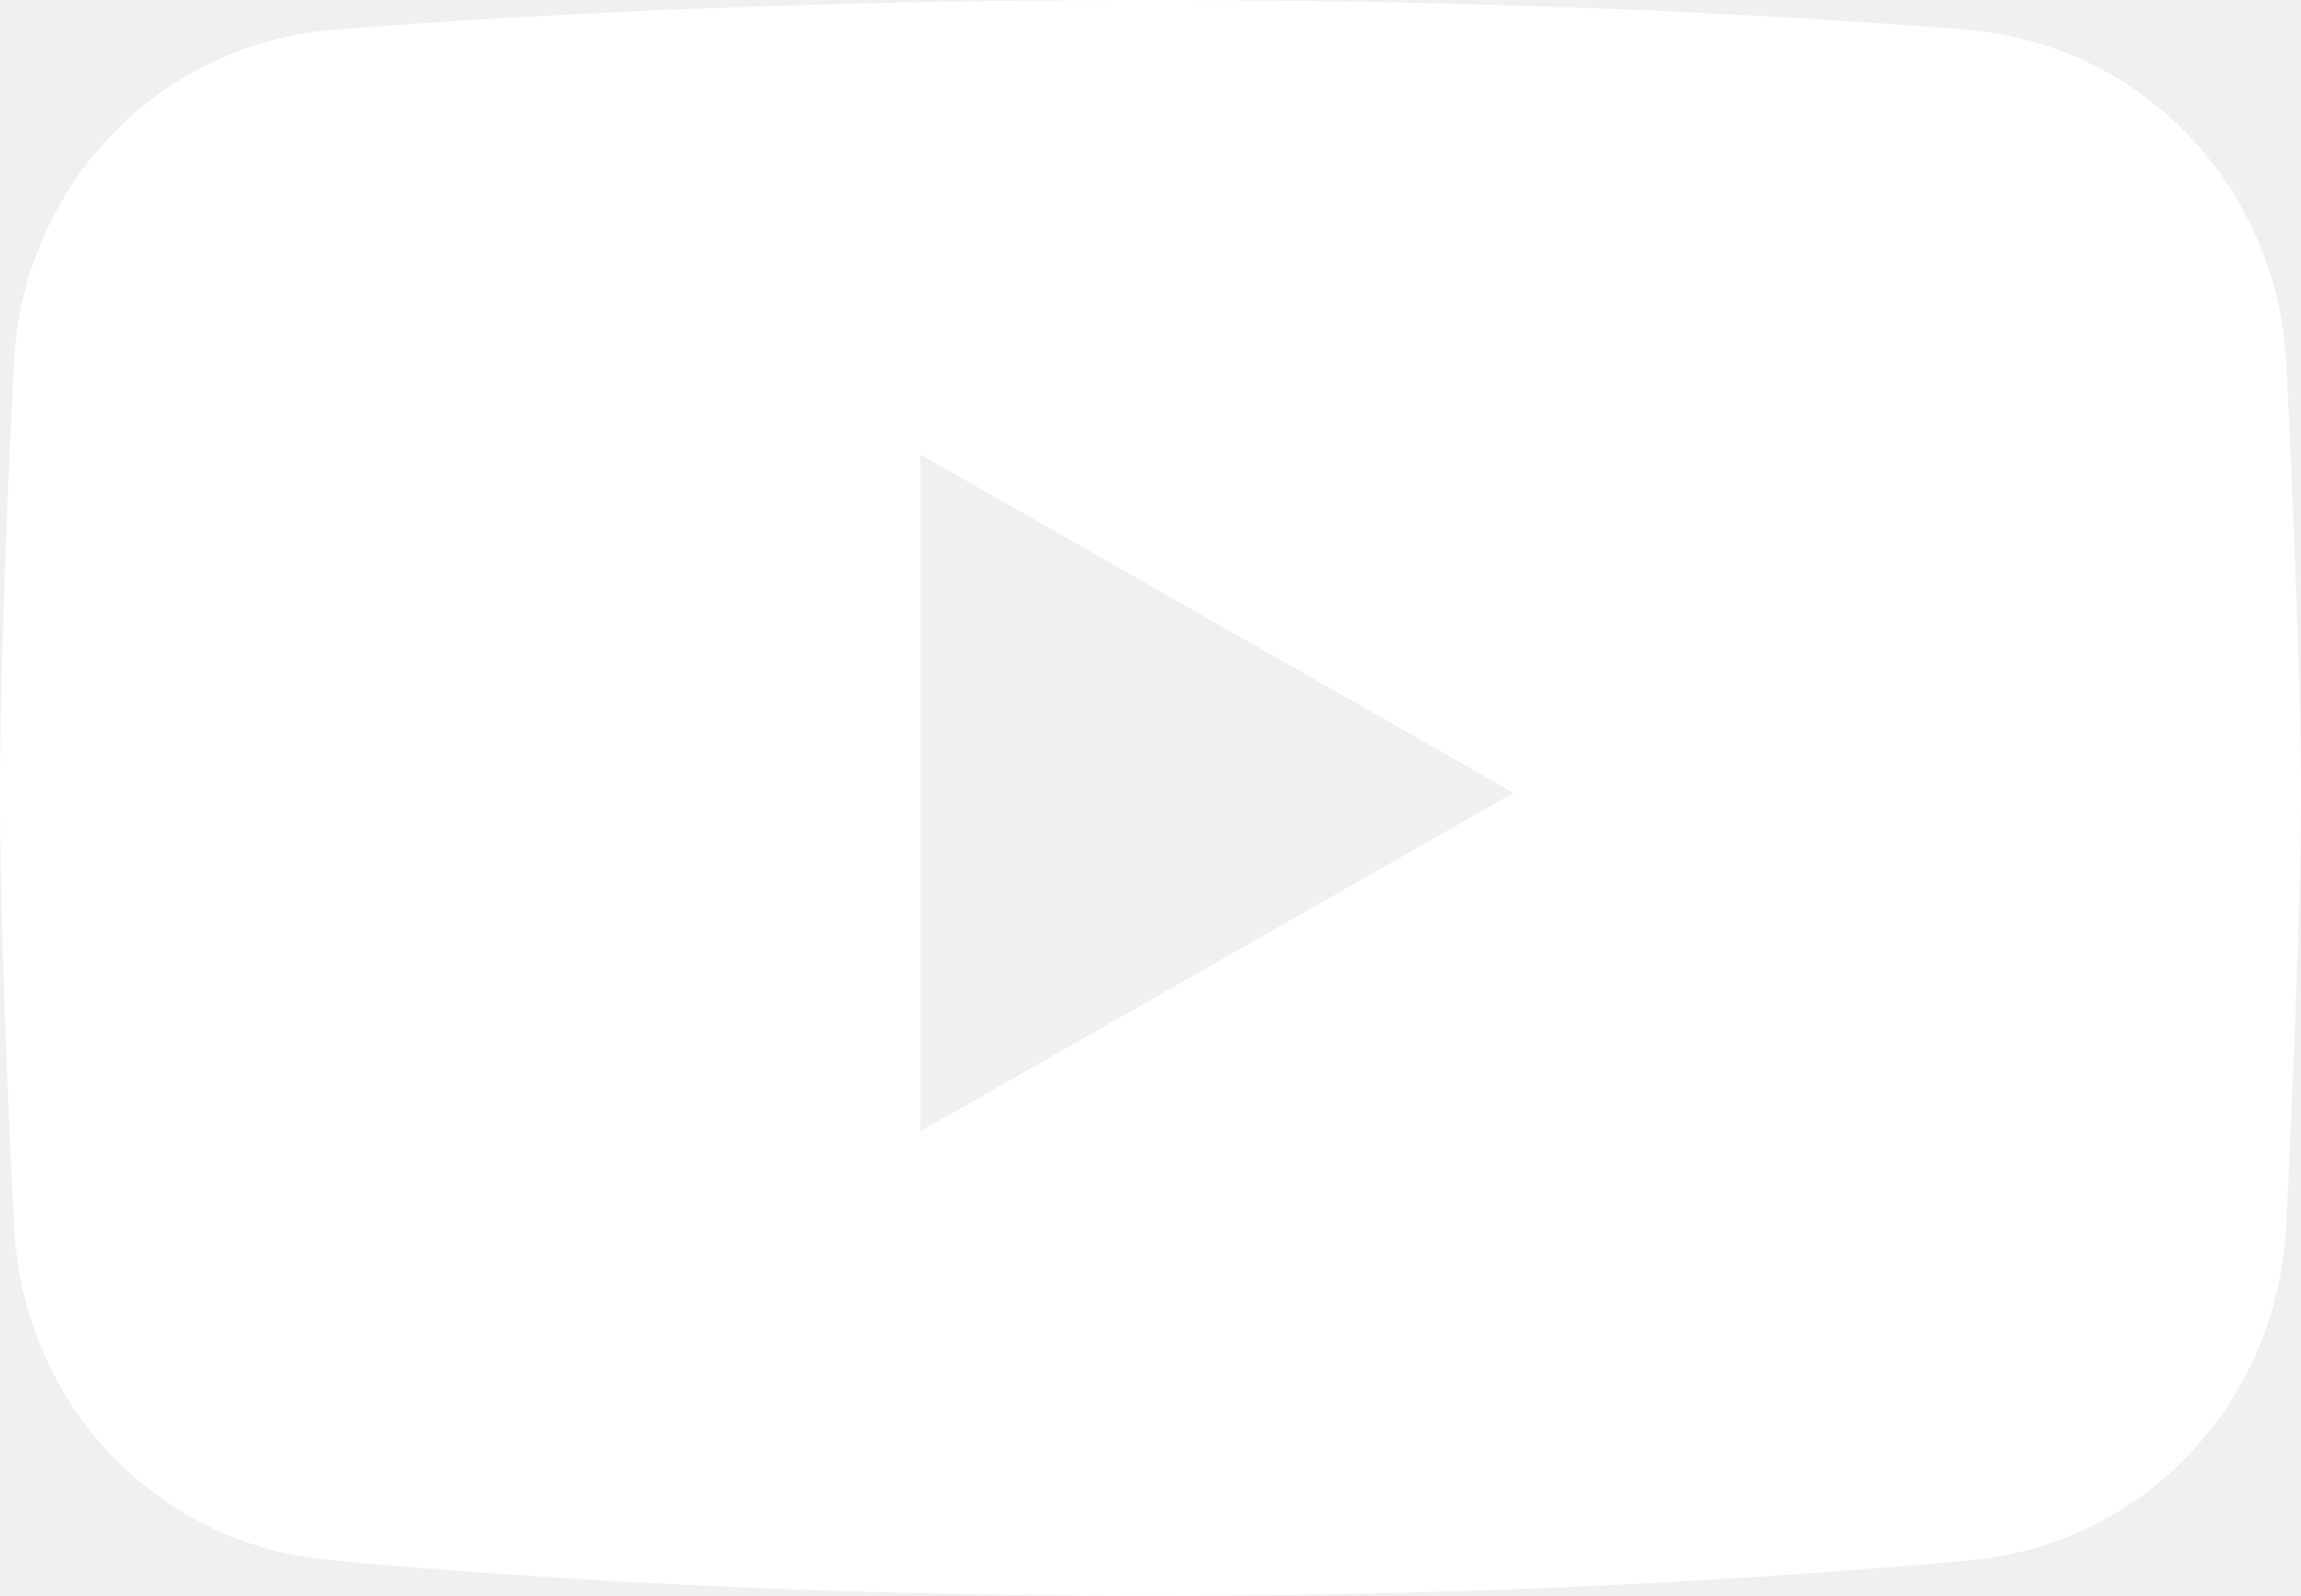
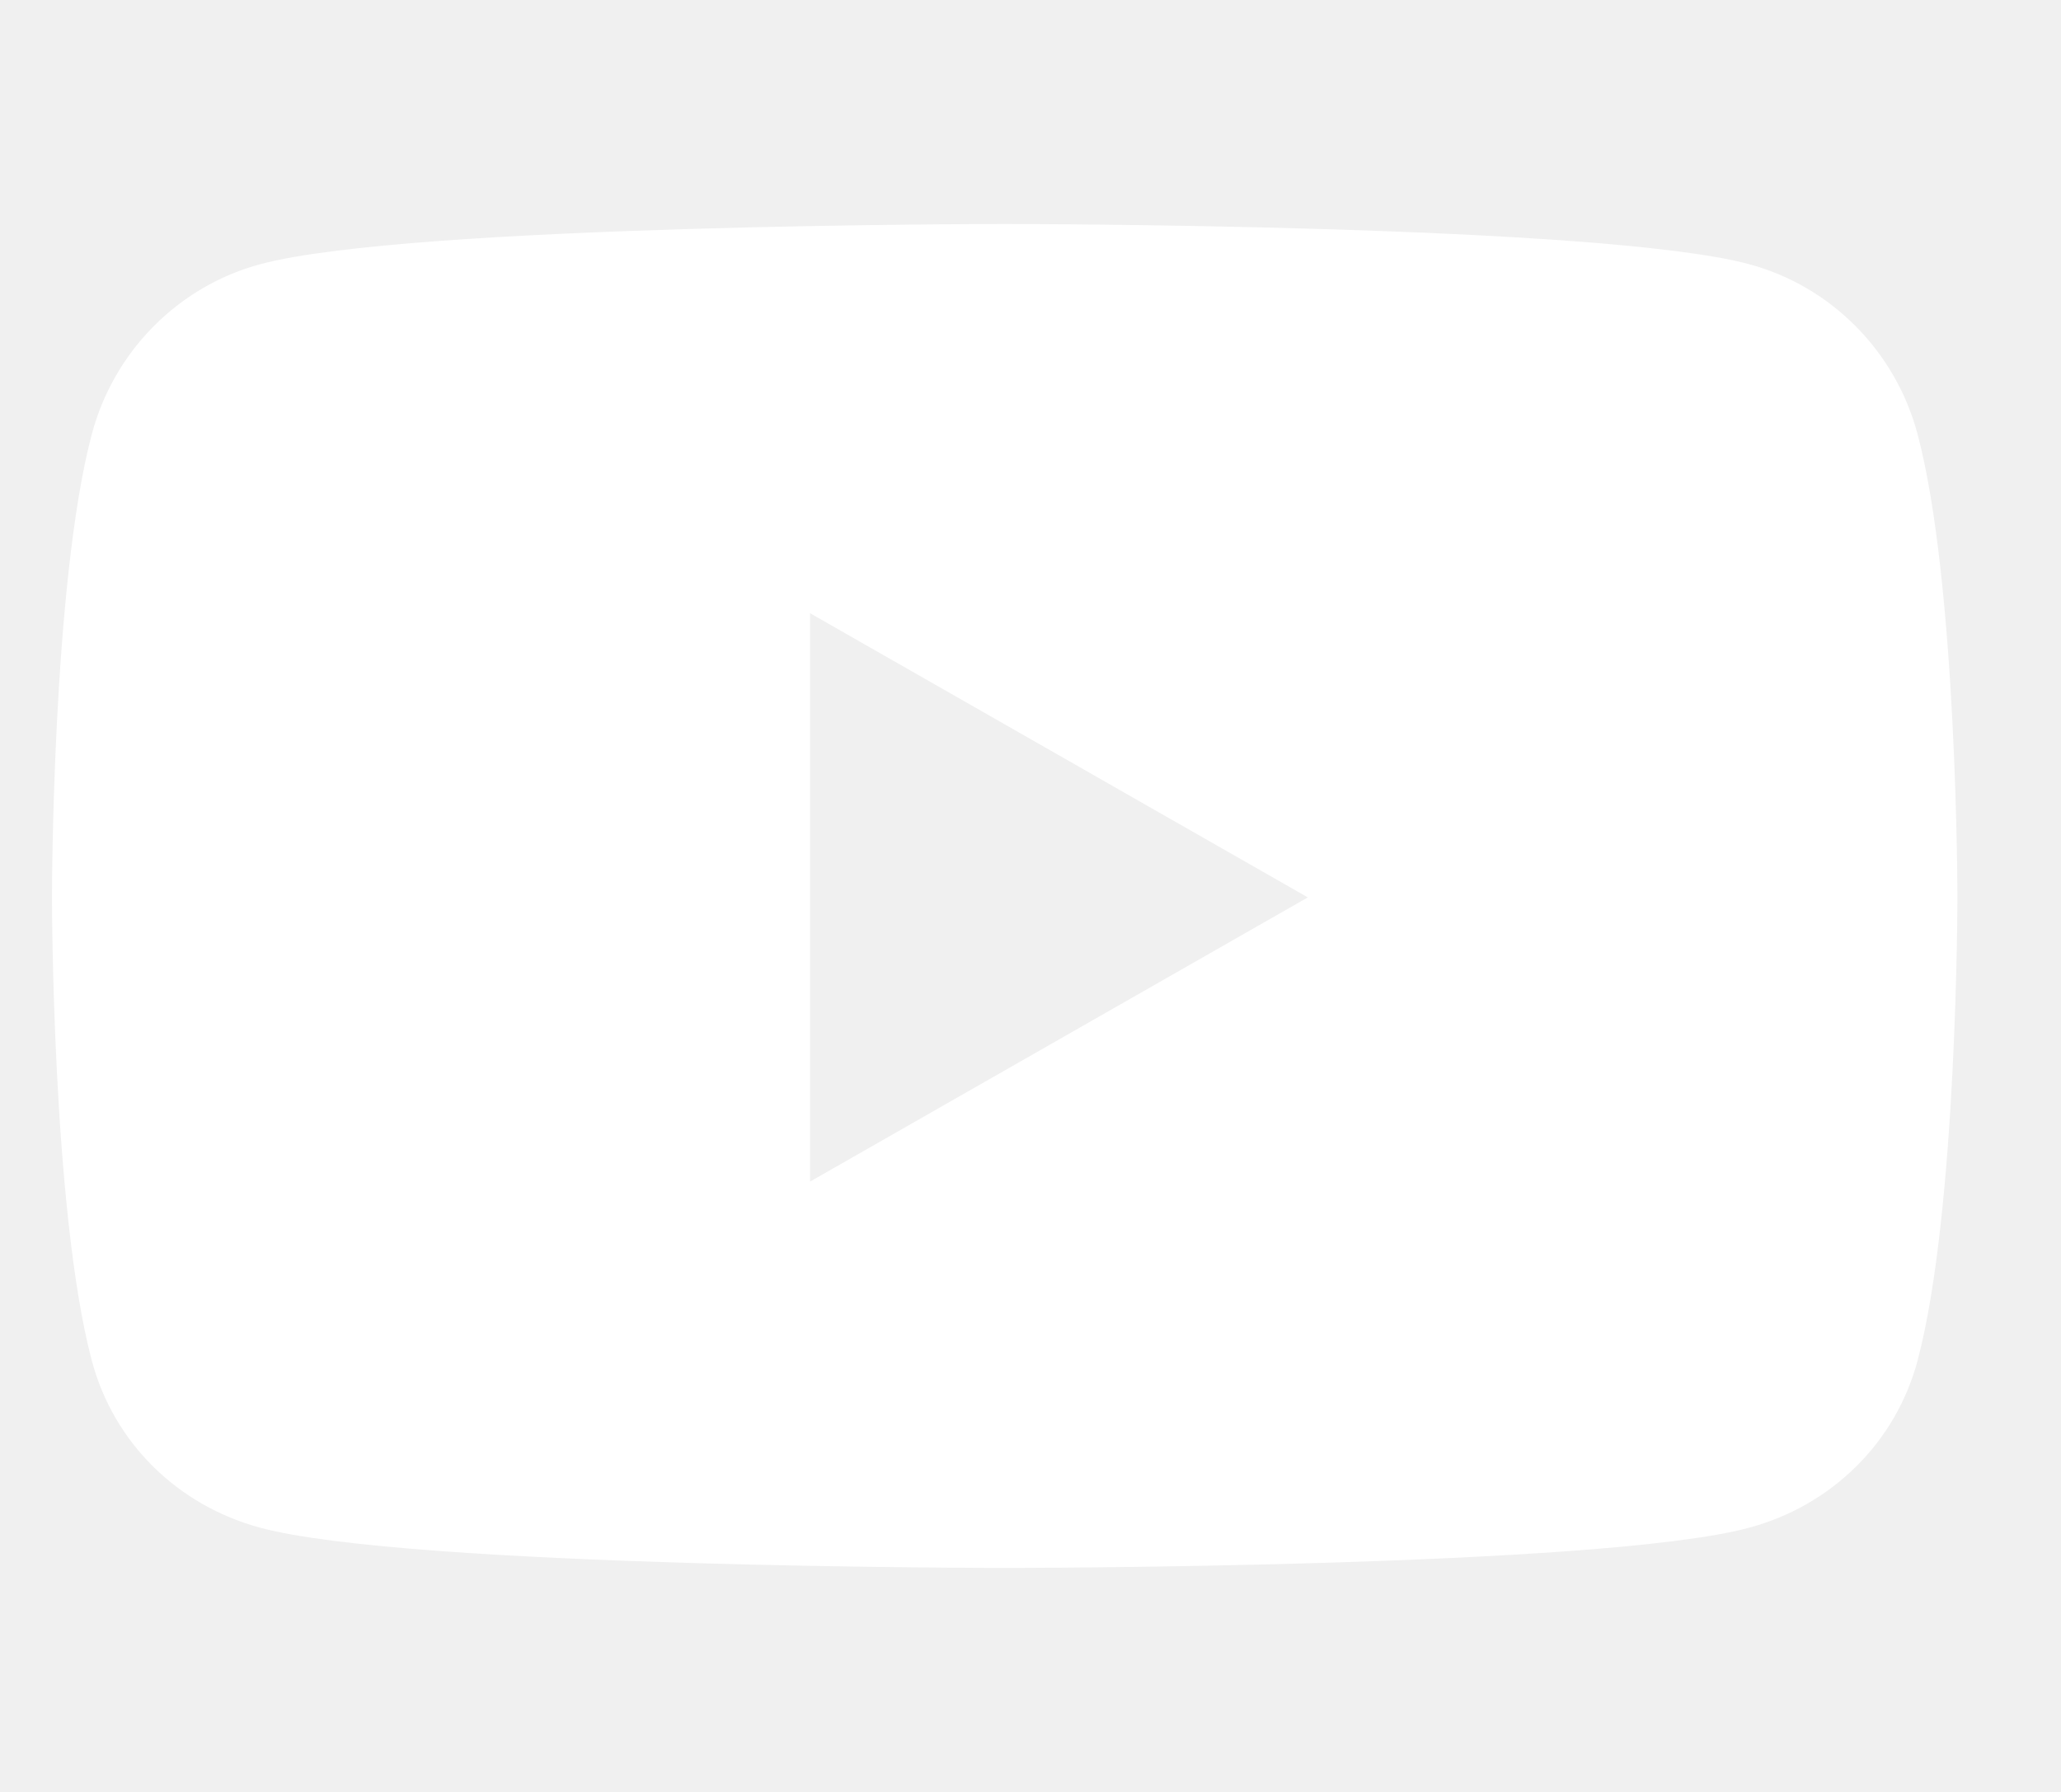
- <svg xmlns="http://www.w3.org/2000/svg" width="62" height="43" viewBox="0 0 62 43" fill="none">
-   <path fill-rule="evenodd" clip-rule="evenodd" d="M9.035 0.797C4.235 1.17 0.607 5.037 0.373 9.802C0.181 13.728 0 18.245 0 21.364C0 24.518 0.185 29.104 0.38 33.06C0.612 37.764 4.157 41.605 8.89 42.038C14.129 42.518 21.71 43 31 43C40.266 43 47.832 42.52 53.069 42.042C57.821 41.608 61.373 37.742 61.601 33.02C61.803 28.854 62 24.088 62 21.364C62 18.669 61.807 13.976 61.608 9.842C61.377 5.059 57.743 1.168 52.925 0.794C47.768 0.393 40.329 0 31 0C21.646 0 14.194 0.395 9.035 0.797ZM24.8 12.247L40.782 21.364L24.8 30.481V12.247Z" fill="white" />
+ <svg xmlns="http://www.w3.org/2000/svg" width="23" height="20" viewBox="0 0 23 20" fill="none">
+   <path d="M21.4 4.848C21.155 3.922 20.435 3.195 19.52 2.949C17.861 2.5 11.212 2.5 11.212 2.5C11.212 2.5 4.563 2.5 2.904 2.949C1.989 3.195 1.269 3.922 1.024 4.848C0.58 6.523 0.58 10.016 0.58 10.016C0.58 10.016 0.58 13.508 1.024 15.184C1.269 16.109 1.989 16.805 2.904 17.051C4.563 17.5 11.212 17.5 11.212 17.5C11.212 17.5 17.861 17.5 19.52 17.051C20.435 16.805 21.155 16.105 21.4 15.184C21.844 13.508 21.844 10.016 21.844 10.016C21.844 10.016 21.844 6.523 21.4 4.848ZM9.04 13.188V6.844L14.595 10.016L9.04 13.188Z" fill="white" />
</svg>
